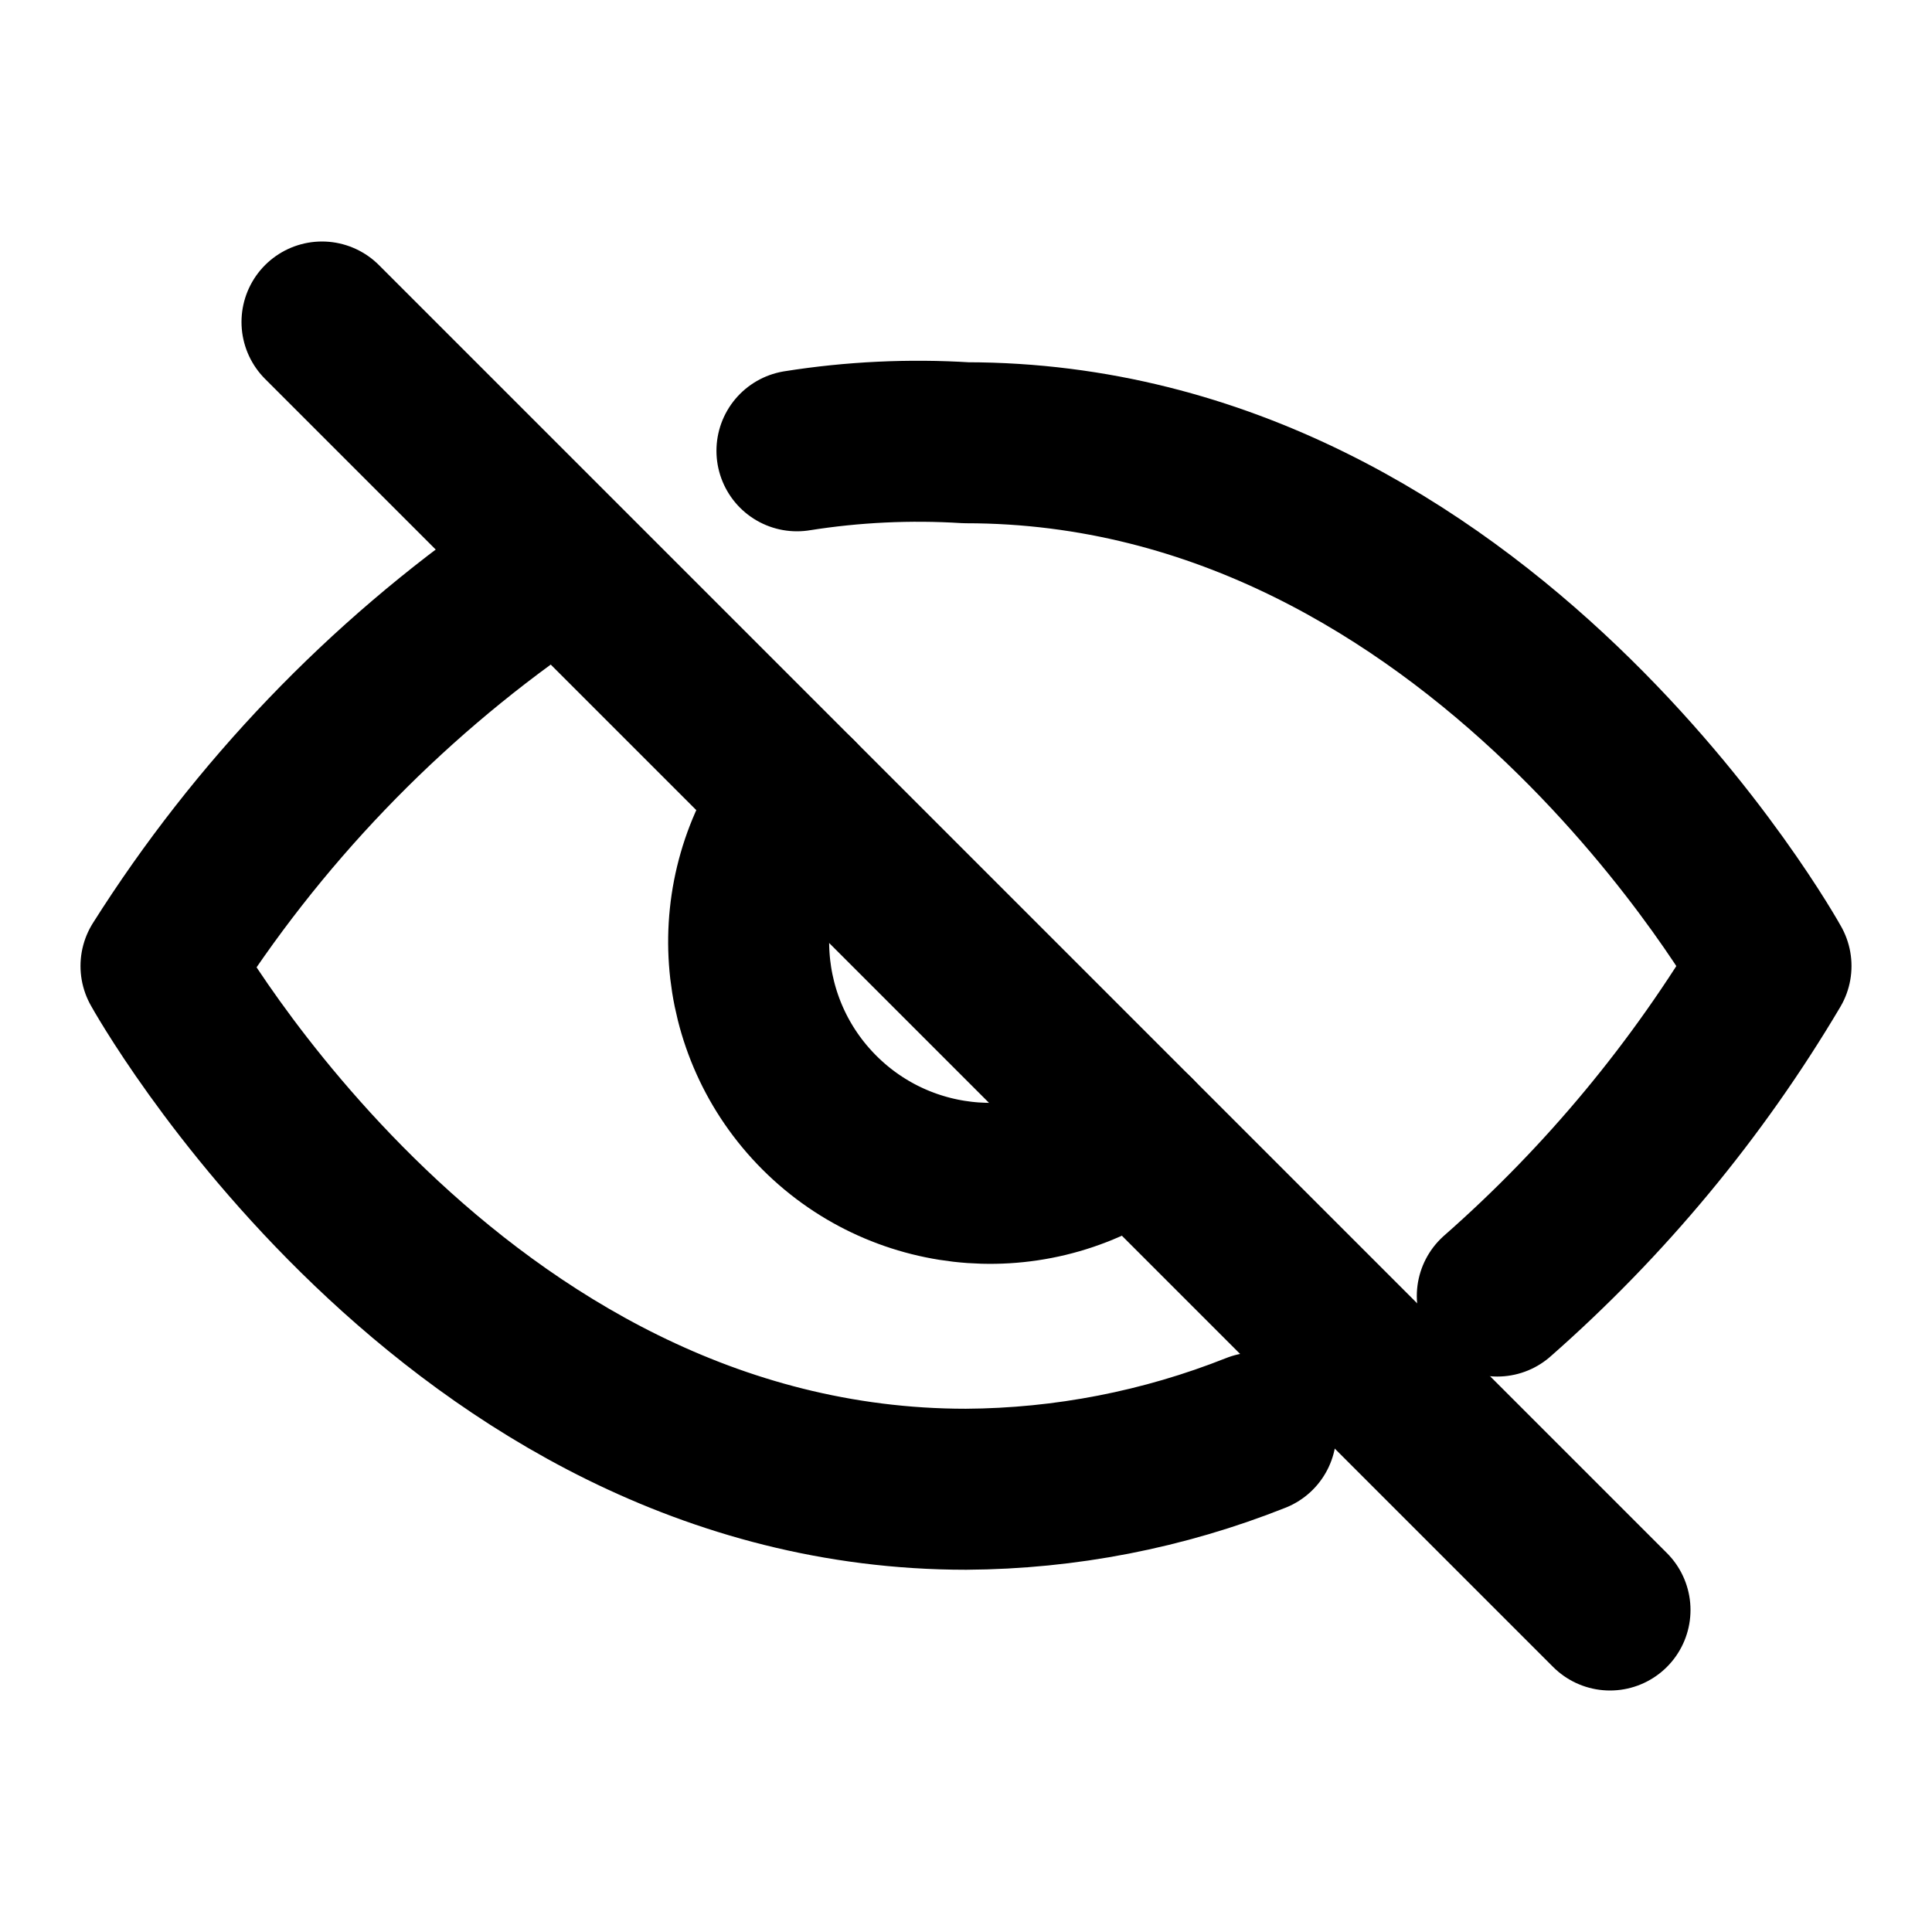
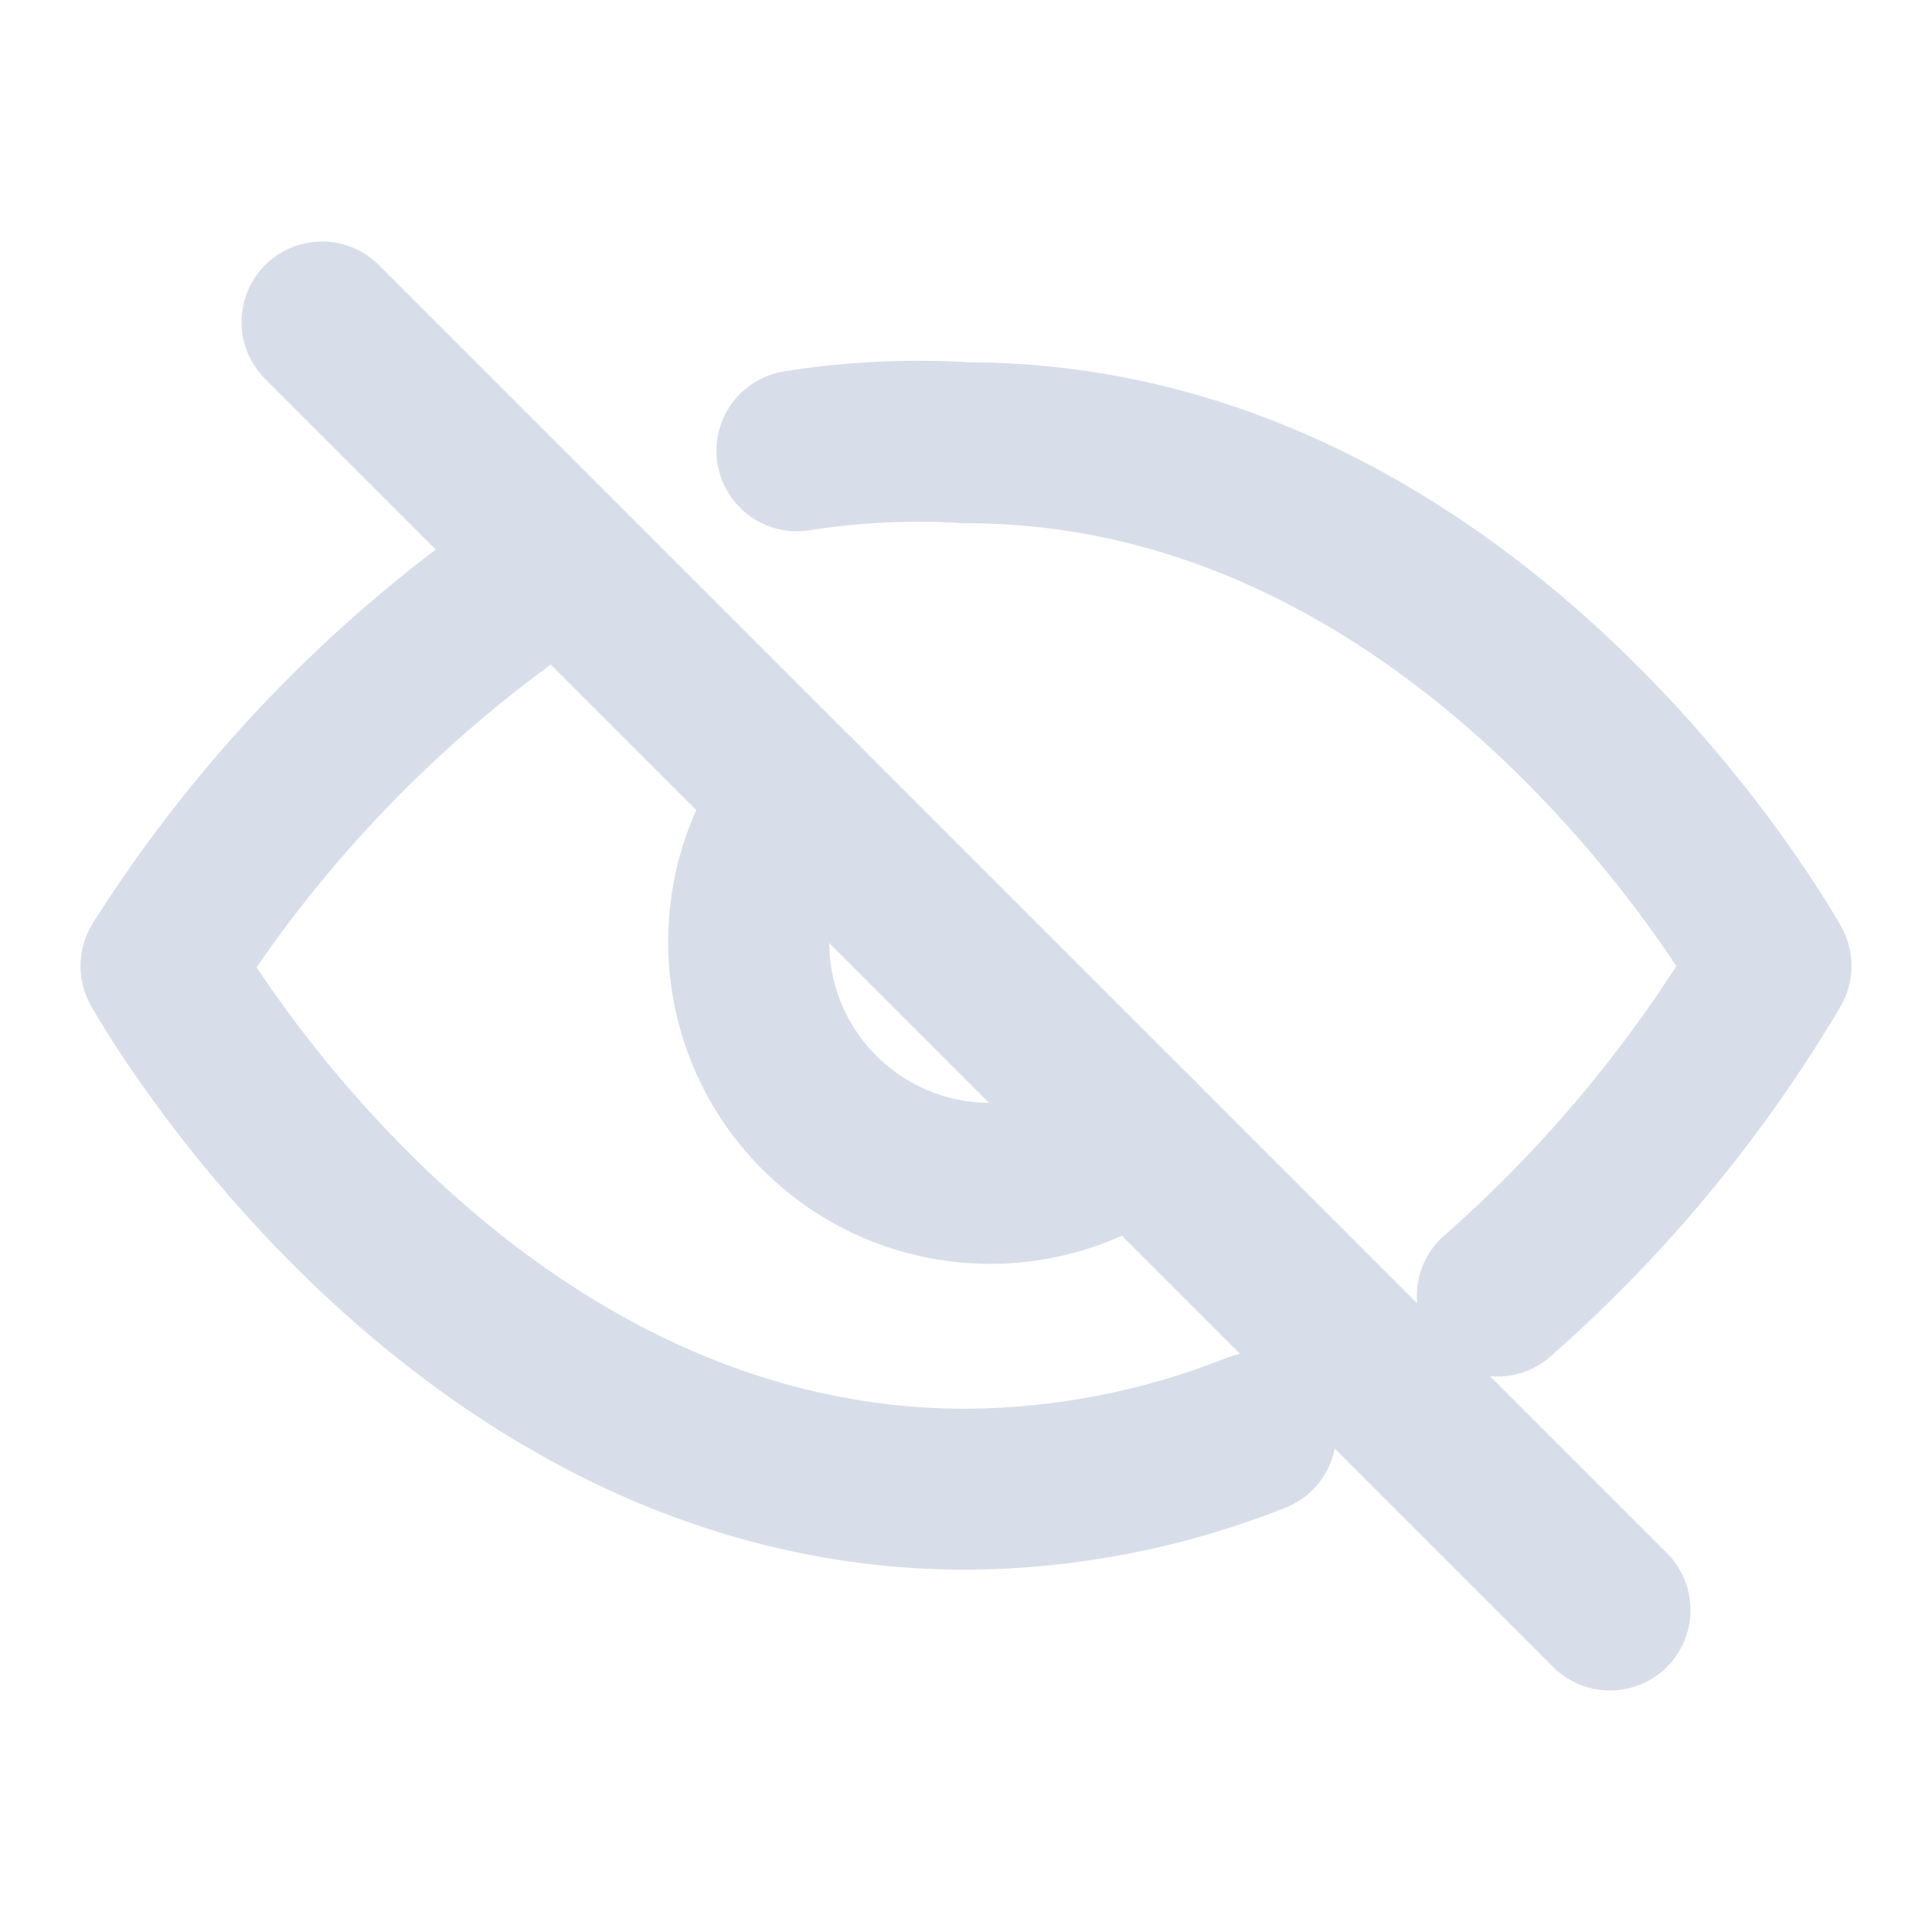
- <svg xmlns="http://www.w3.org/2000/svg" width="24" height="24" viewBox="0 0 24 24" fill="none" stroke="currentColor" stroke-width="2" stroke-linecap="round" stroke-linejoin="round">
+ <svg xmlns="http://www.w3.org/2000/svg" width="24" height="24" viewBox="0 0 24 24" fill="none" stroke="#D8DEE9" stroke-width="2" stroke-linecap="round" stroke-linejoin="round">
  <path d="M4 4l16 16" />
  <path d="M9.9 5.6A9.6 9.6 0 0 1 12 5.5c6.4 0 10 6.5 10 6.5a17 17 0 0 1-3.4 4.1M6.6 7.2A16.7 16.7 0 0 0 2 12s3.6 6.5 10 6.5a9.9 9.9 0 0 0 3.6-.7" />
  <path d="M9.9 9.9a3 3 0 0 0 4.2 4.2" />
</svg>
